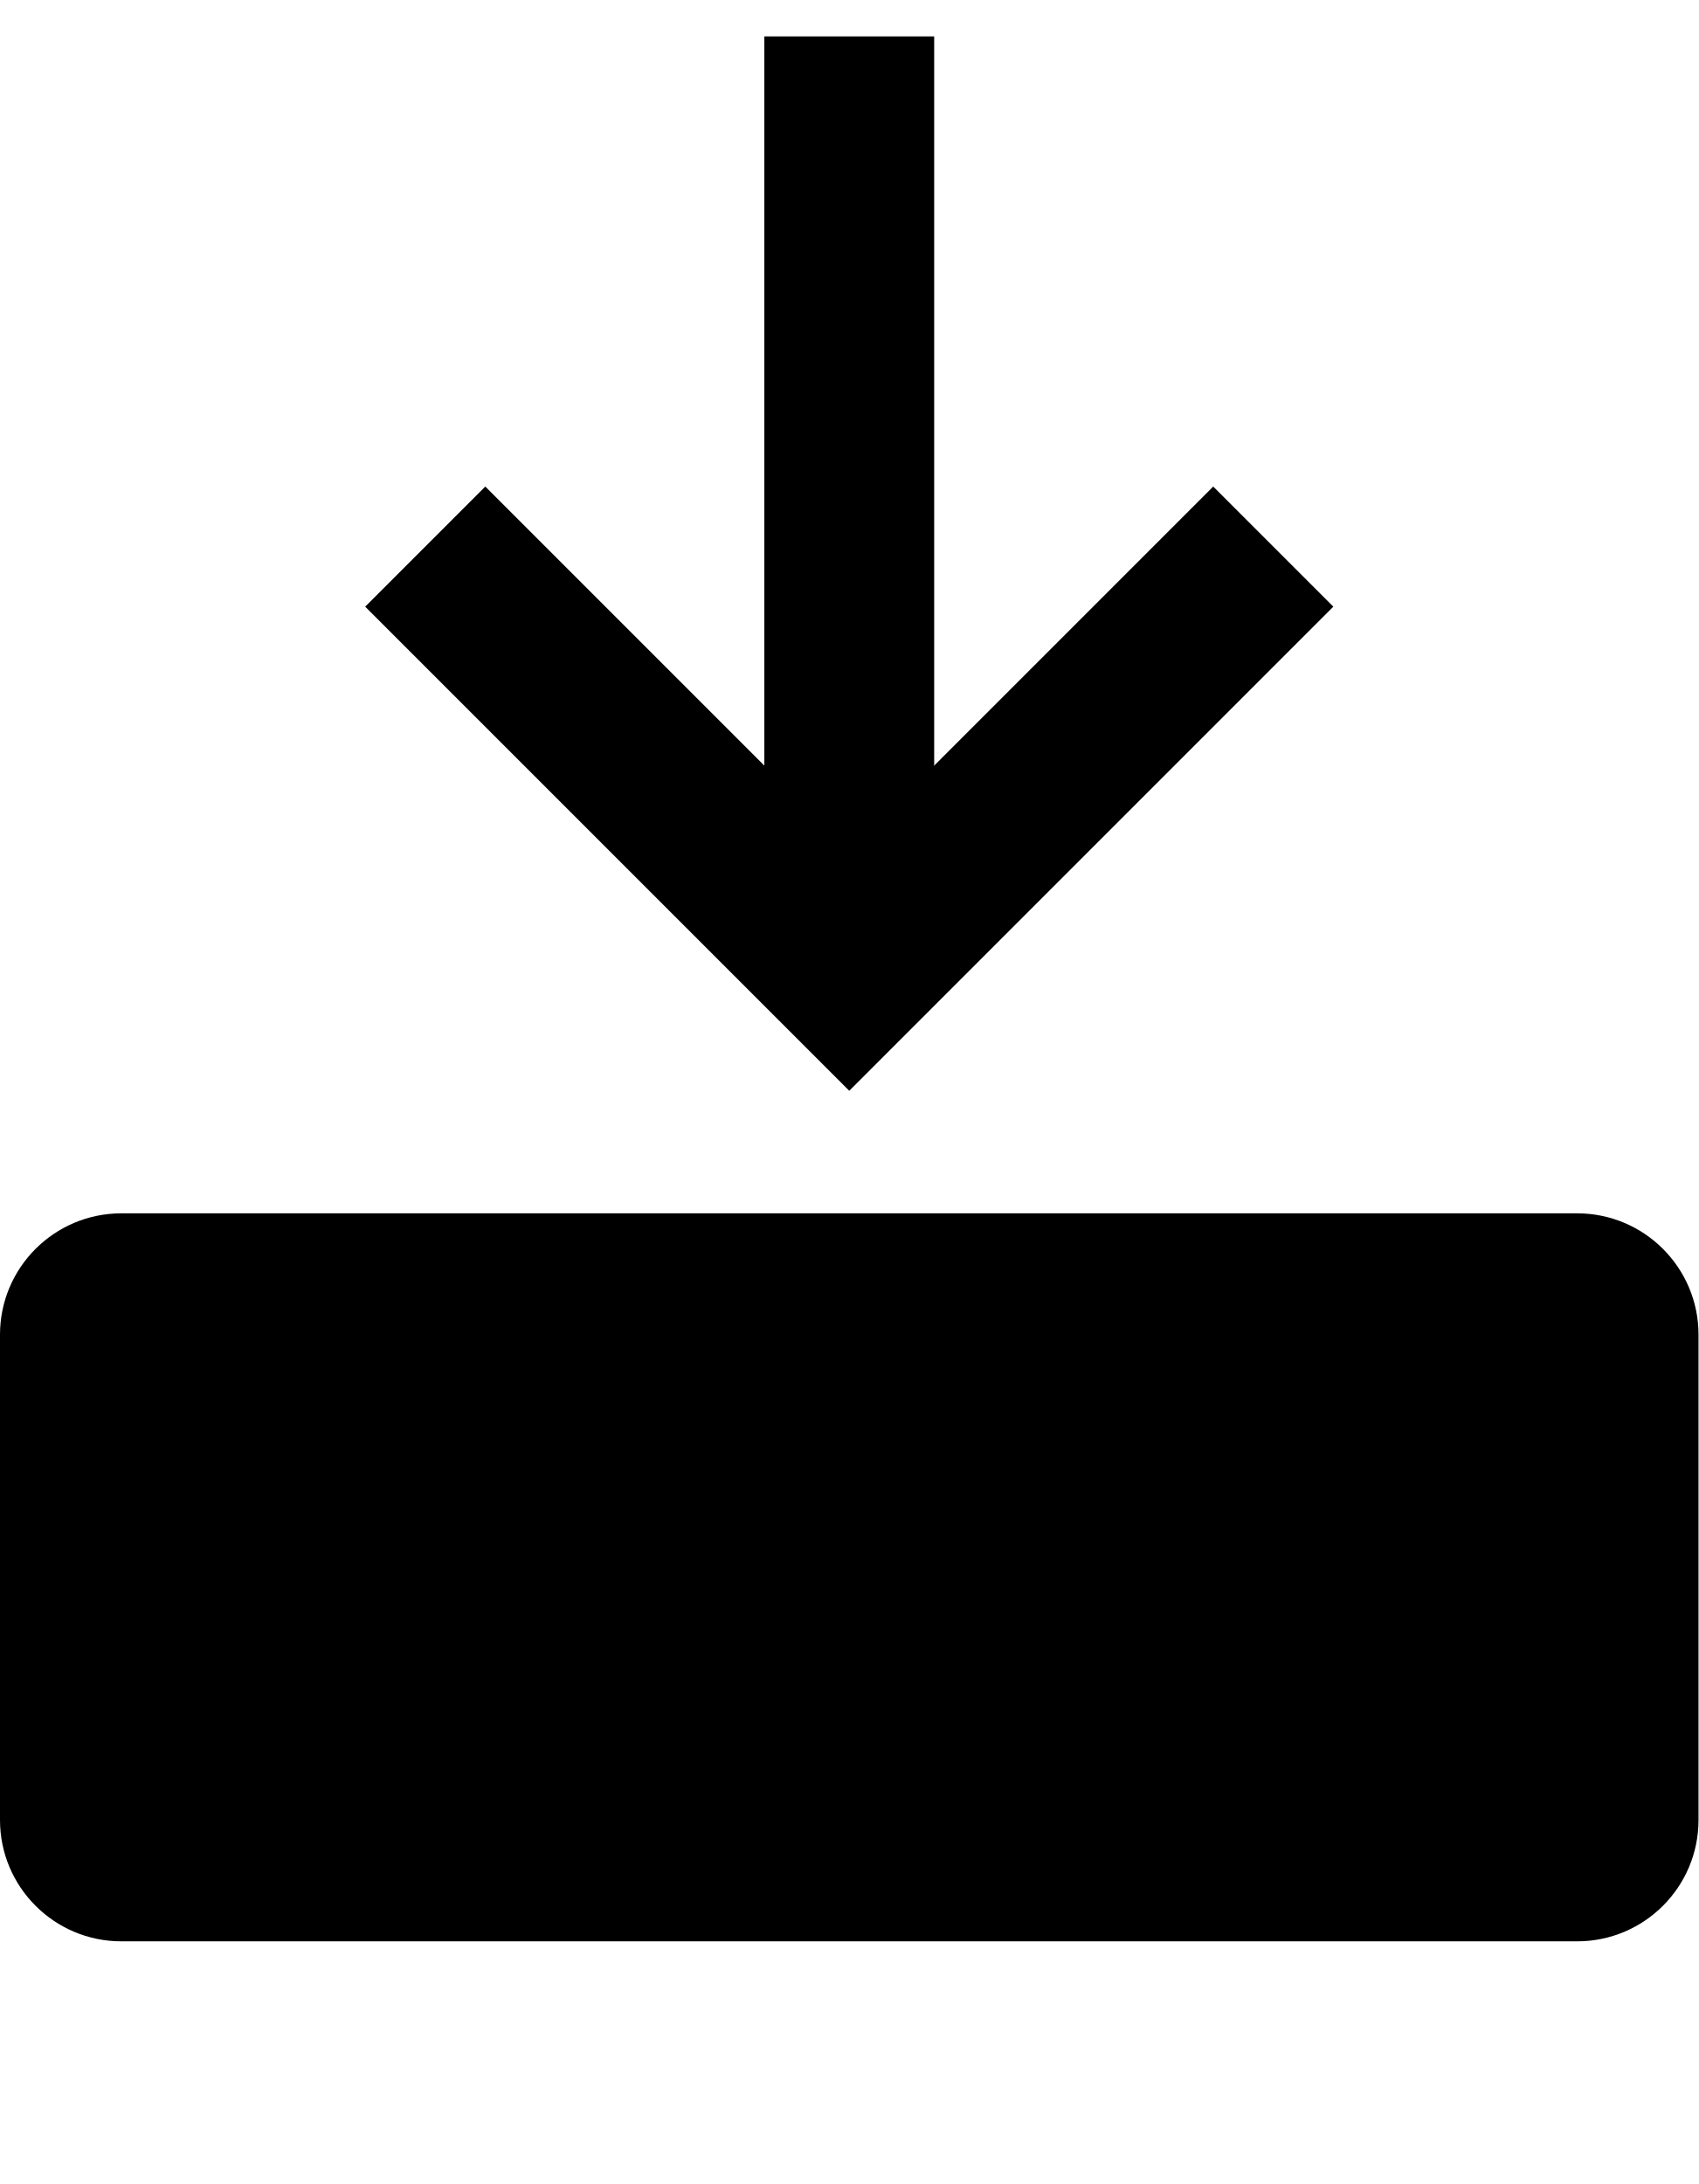
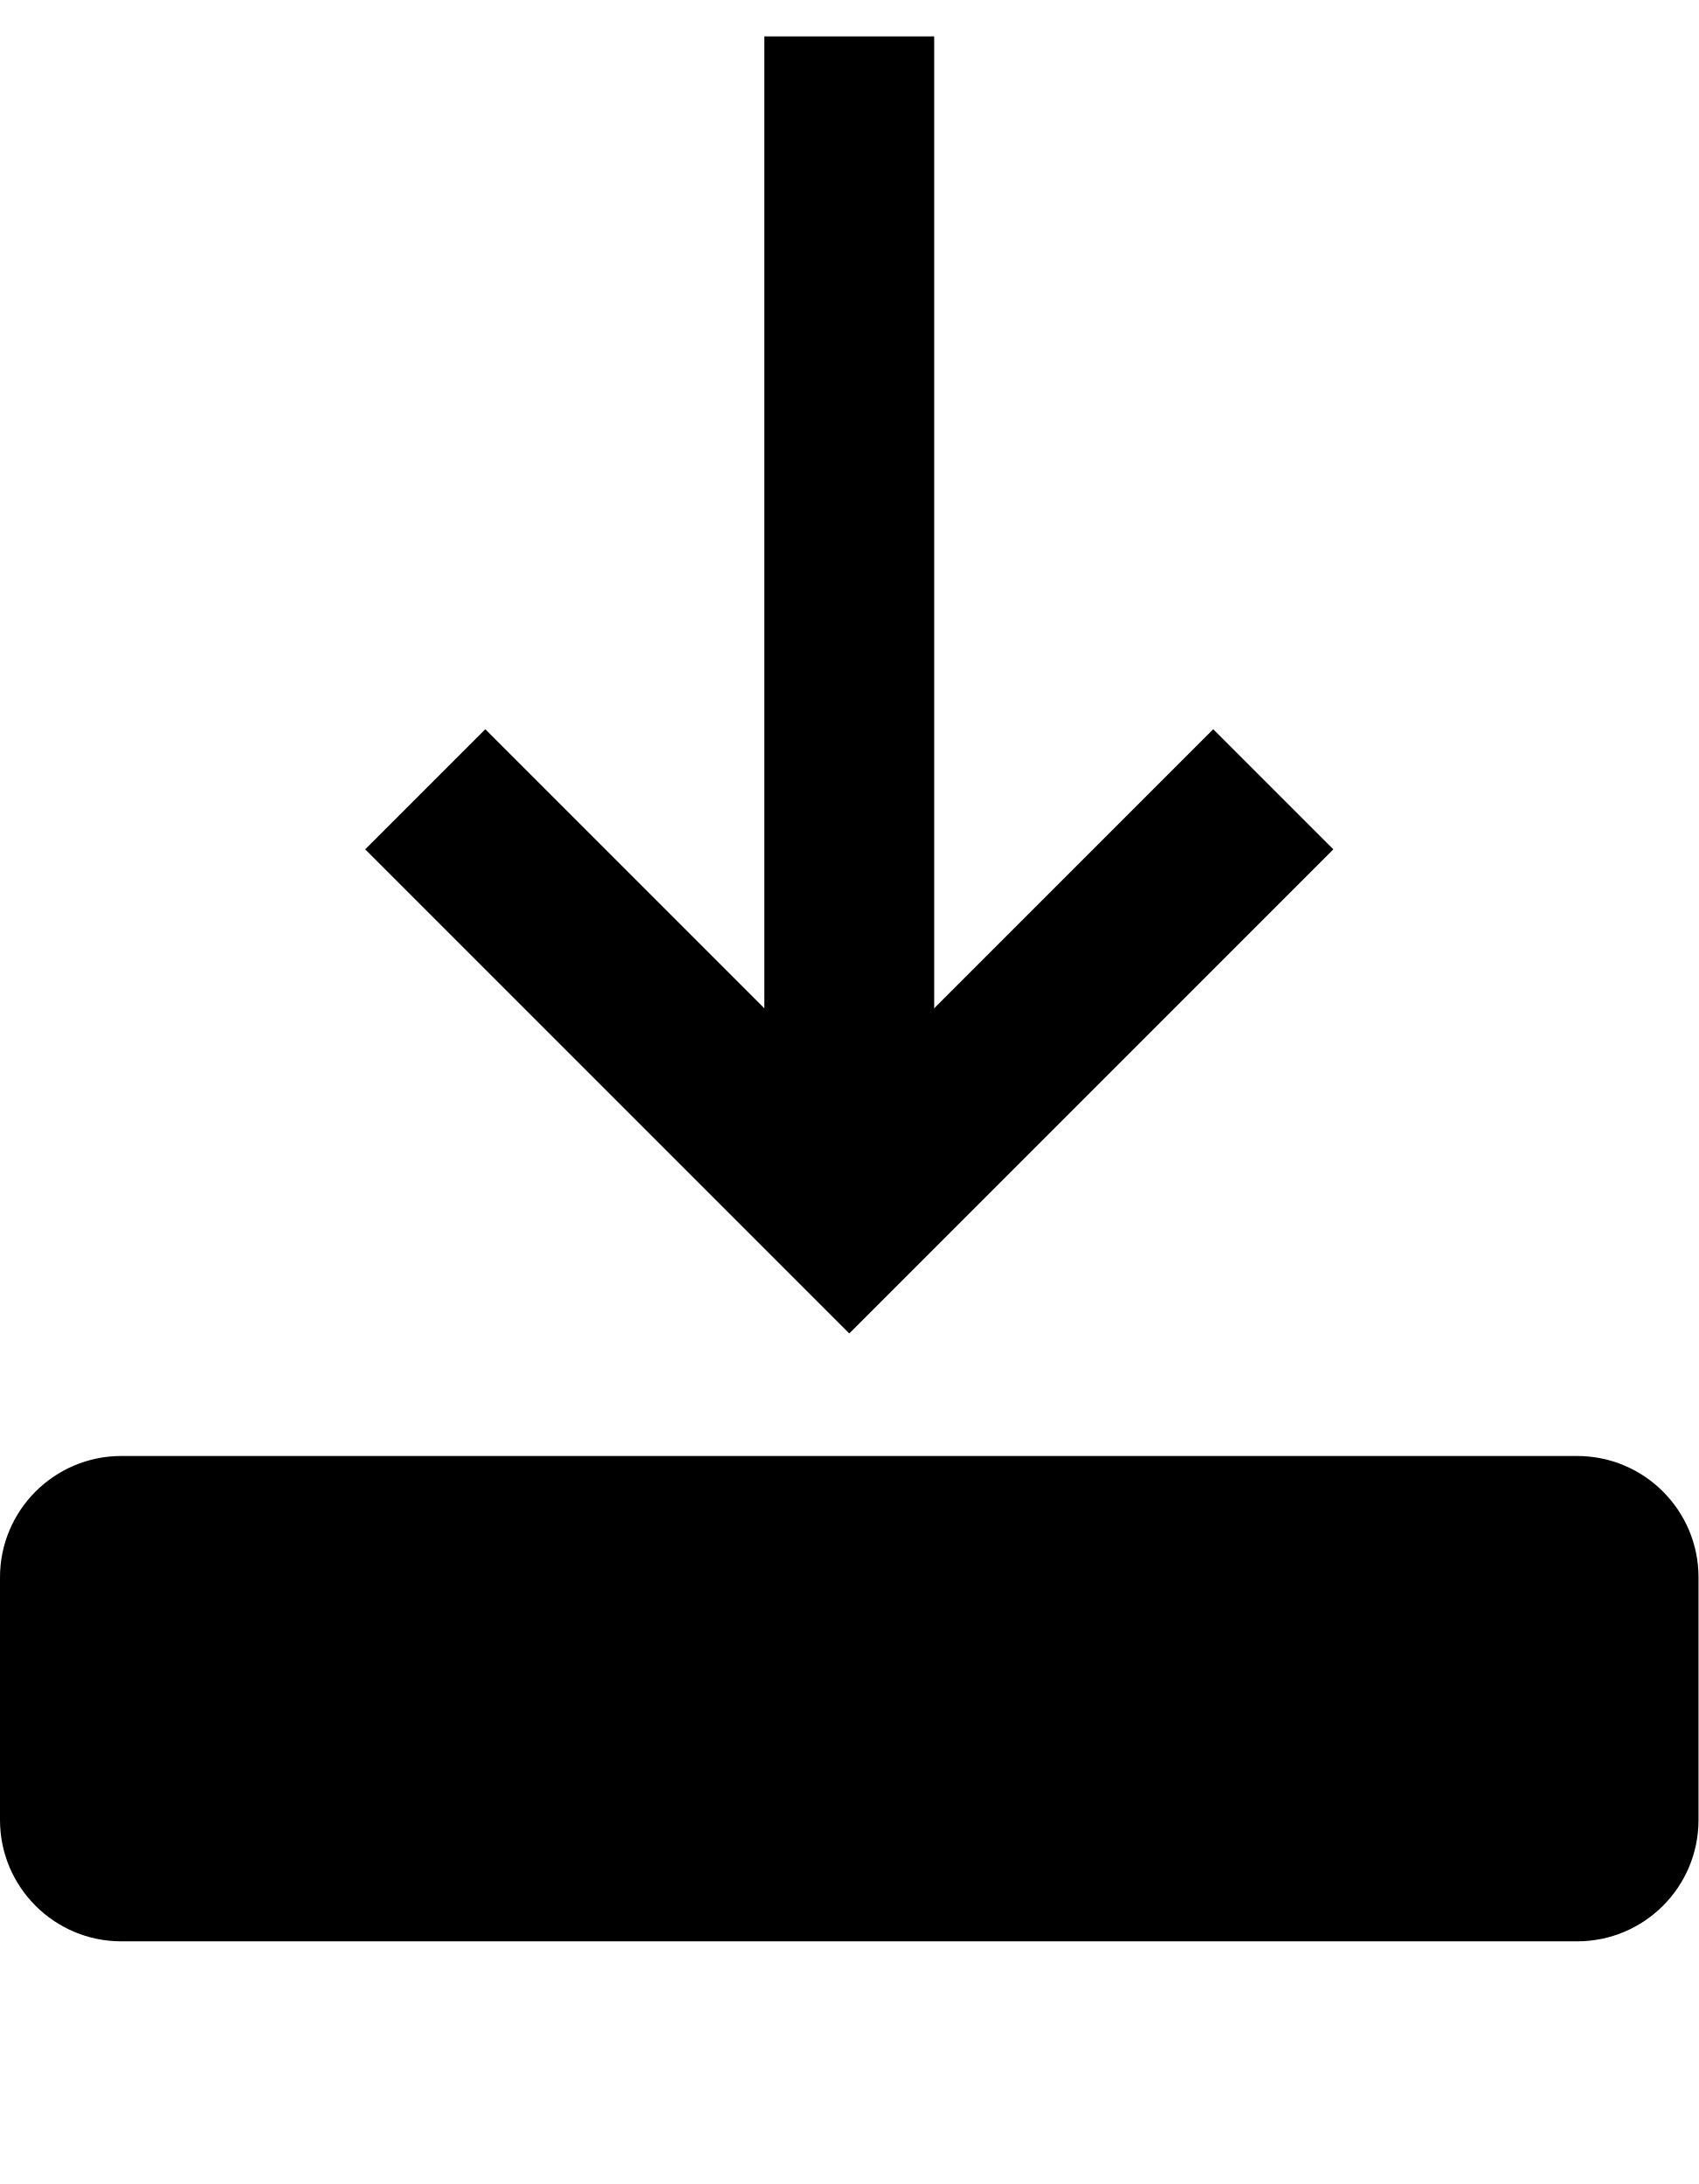
<svg xmlns="http://www.w3.org/2000/svg" version="1.1" viewBox="-24 104 14 18" width="14" height="18">
  <defs />
  <g id="ylower" stroke-opacity="1" stroke-dasharray="none" stroke="none" fill="none" fill-opacity="1">
    <g id="ylower_Layer_1">
      <g id="Graphic_4">
-         <path d="M -23 114 L -11 114 C -10.448 114 -10 114.448 -10 115 L -10 119 C -10 119.552 -10.448 120 -11 120 L -23 120 C -23.552 120 -24 119.552 -24 119 L -24 115 C -24 114.448 -23.552 114 -23 114 Z" fill="black" />
+         <path d="M -23 116 L -11 116 C -10.448 116 -10 116.448 -10 117 L -10 119 C -10 119.552 -10.448 120 -11 120 L -23 120 C -23.552 120 -24 119.552 -24 119 L -24 117 C -24 116.448 -23.552 116 -23 116 Z" fill="black" />
      </g>
      <g id="Line_3">
-         <line x1="-17" y1="105" x2="-17" y2="111" stroke="black" stroke-linecap="square" stroke-linejoin="round" stroke-width="1.4" />
+         <line x1="-17" y1="105" x2="-17" y2="113" stroke="black" stroke-linecap="square" stroke-linejoin="round" stroke-width="1.4" />
      </g>
      <g id="Line_2">
-         <path d="M -14 109 L -17 112 L -20 109" stroke="black" stroke-linecap="square" stroke-linejoin="miter" stroke-width="1.4" />
+         <path d="M -14 111 L -17 114 L -20 111" stroke="black" stroke-linecap="square" stroke-linejoin="miter" stroke-width="1.4" />
      </g>
    </g>
  </g>
</svg>
